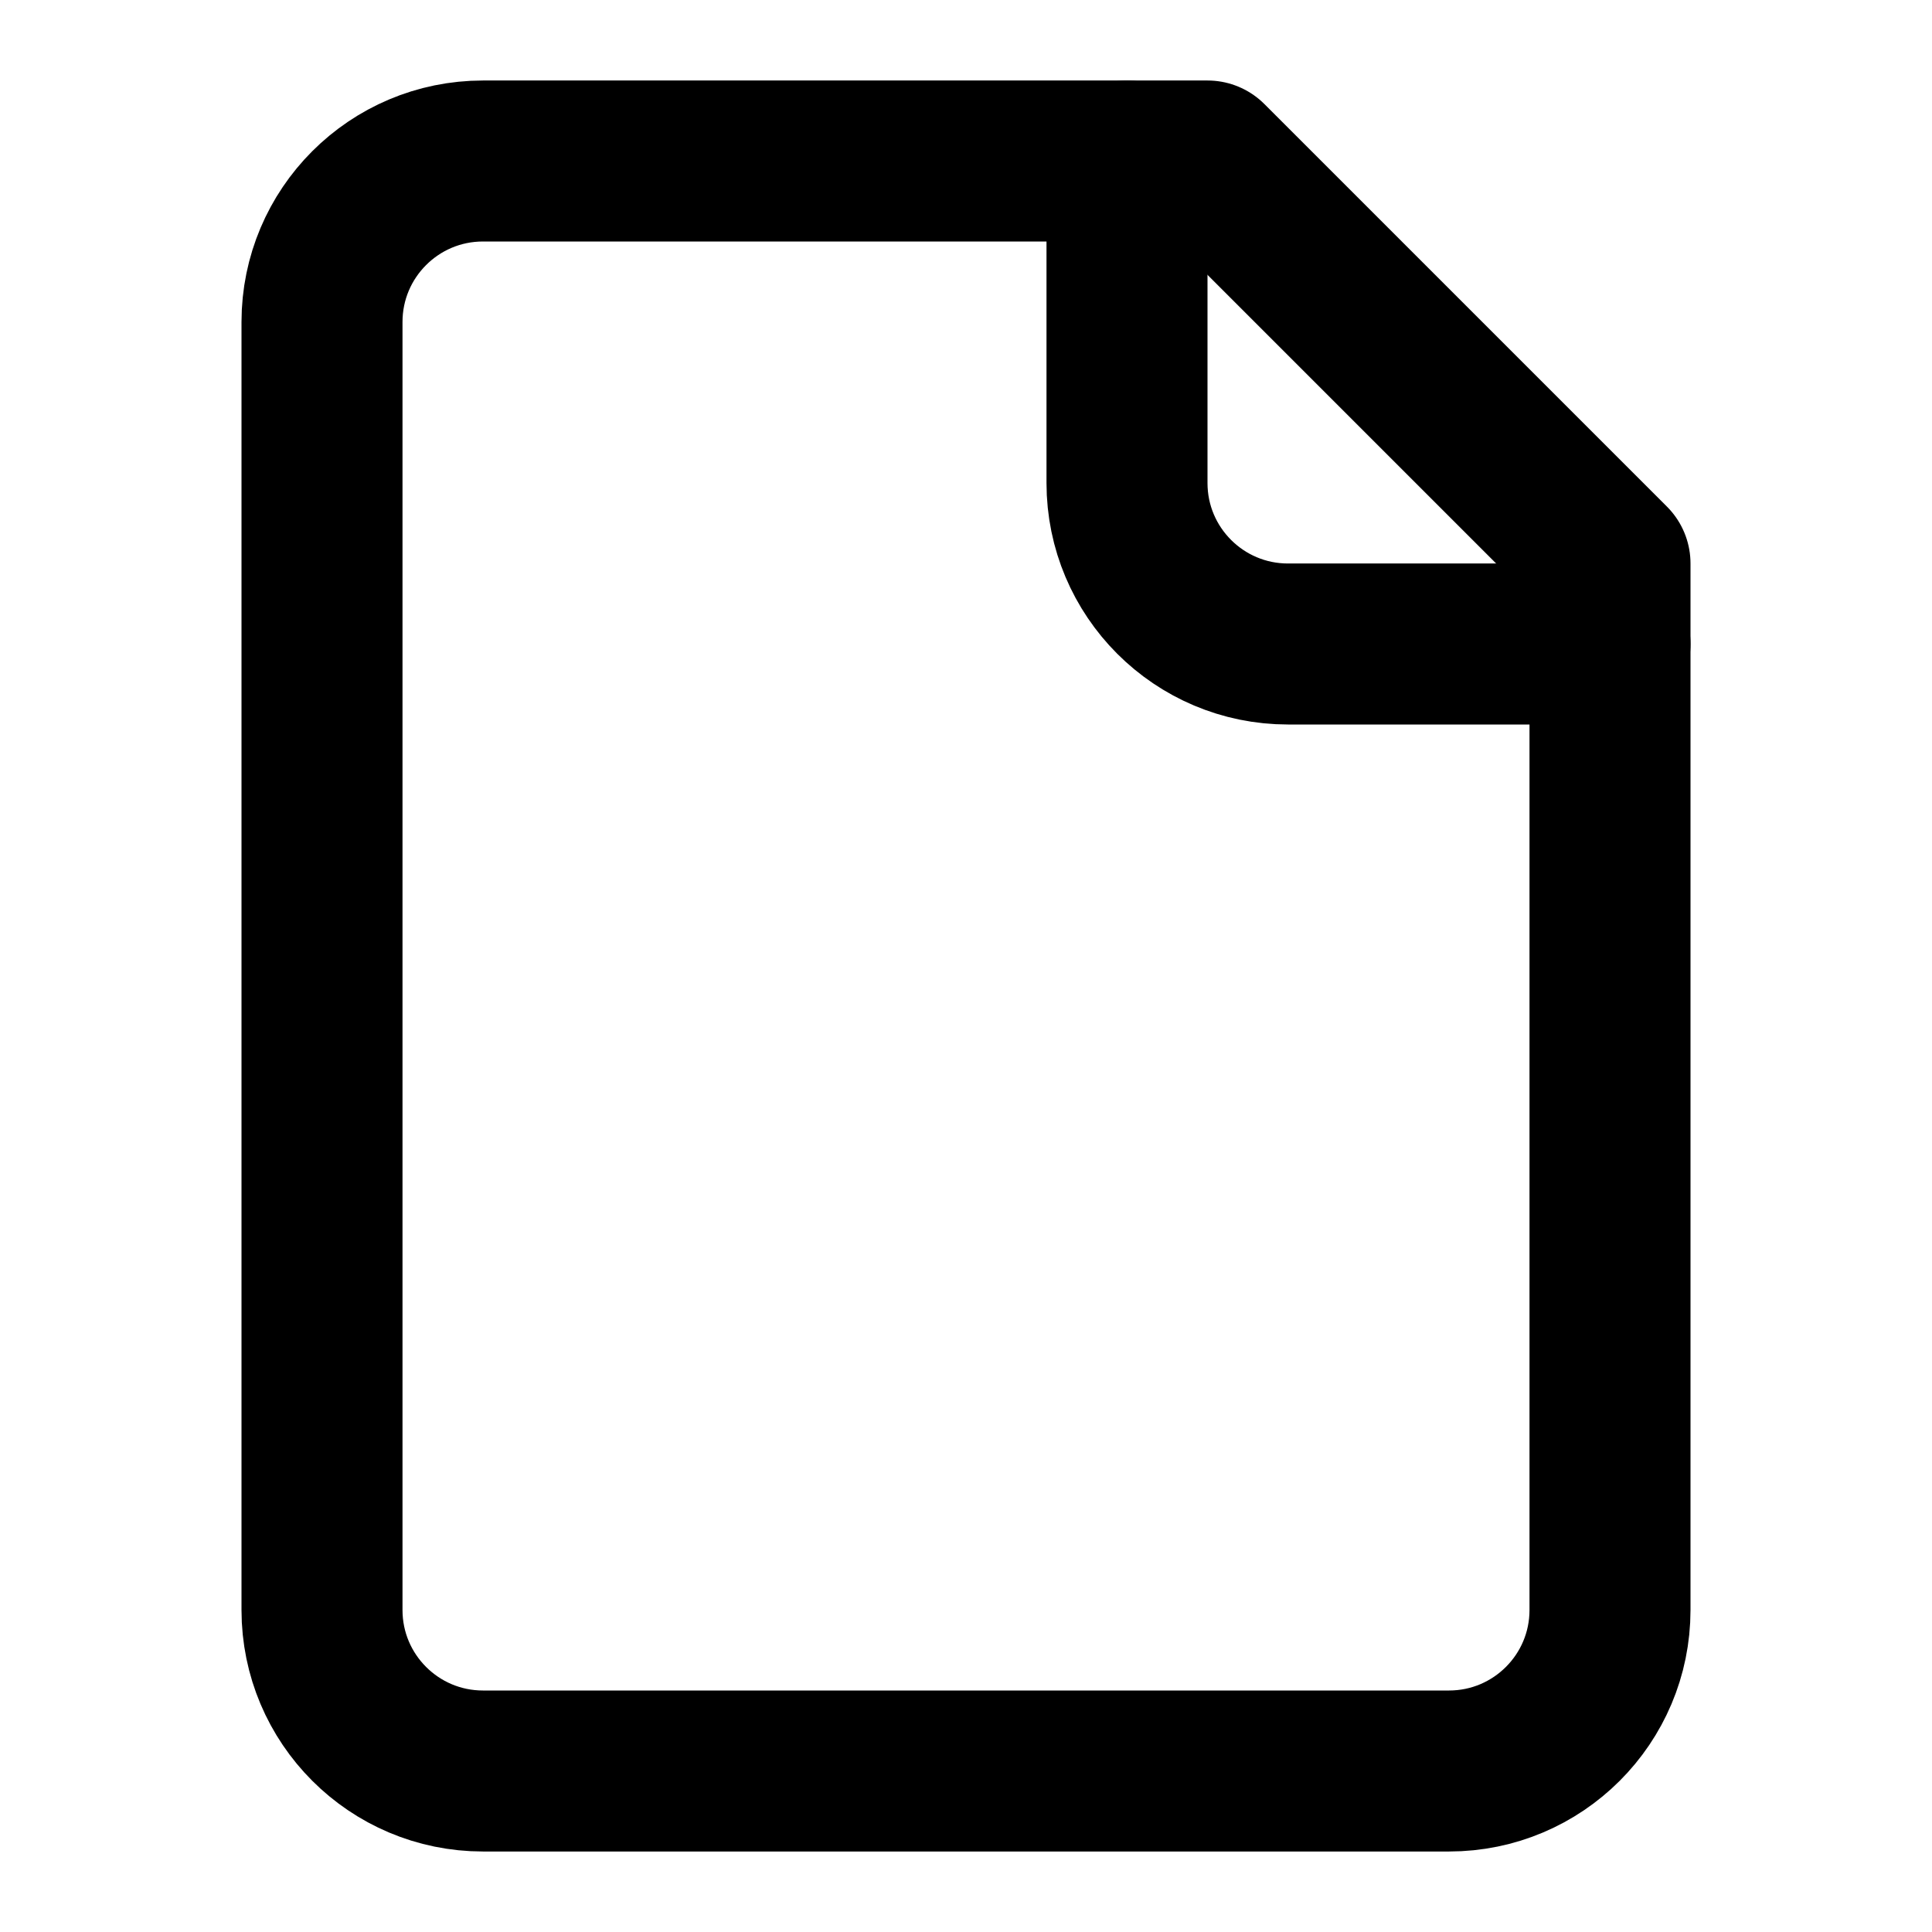
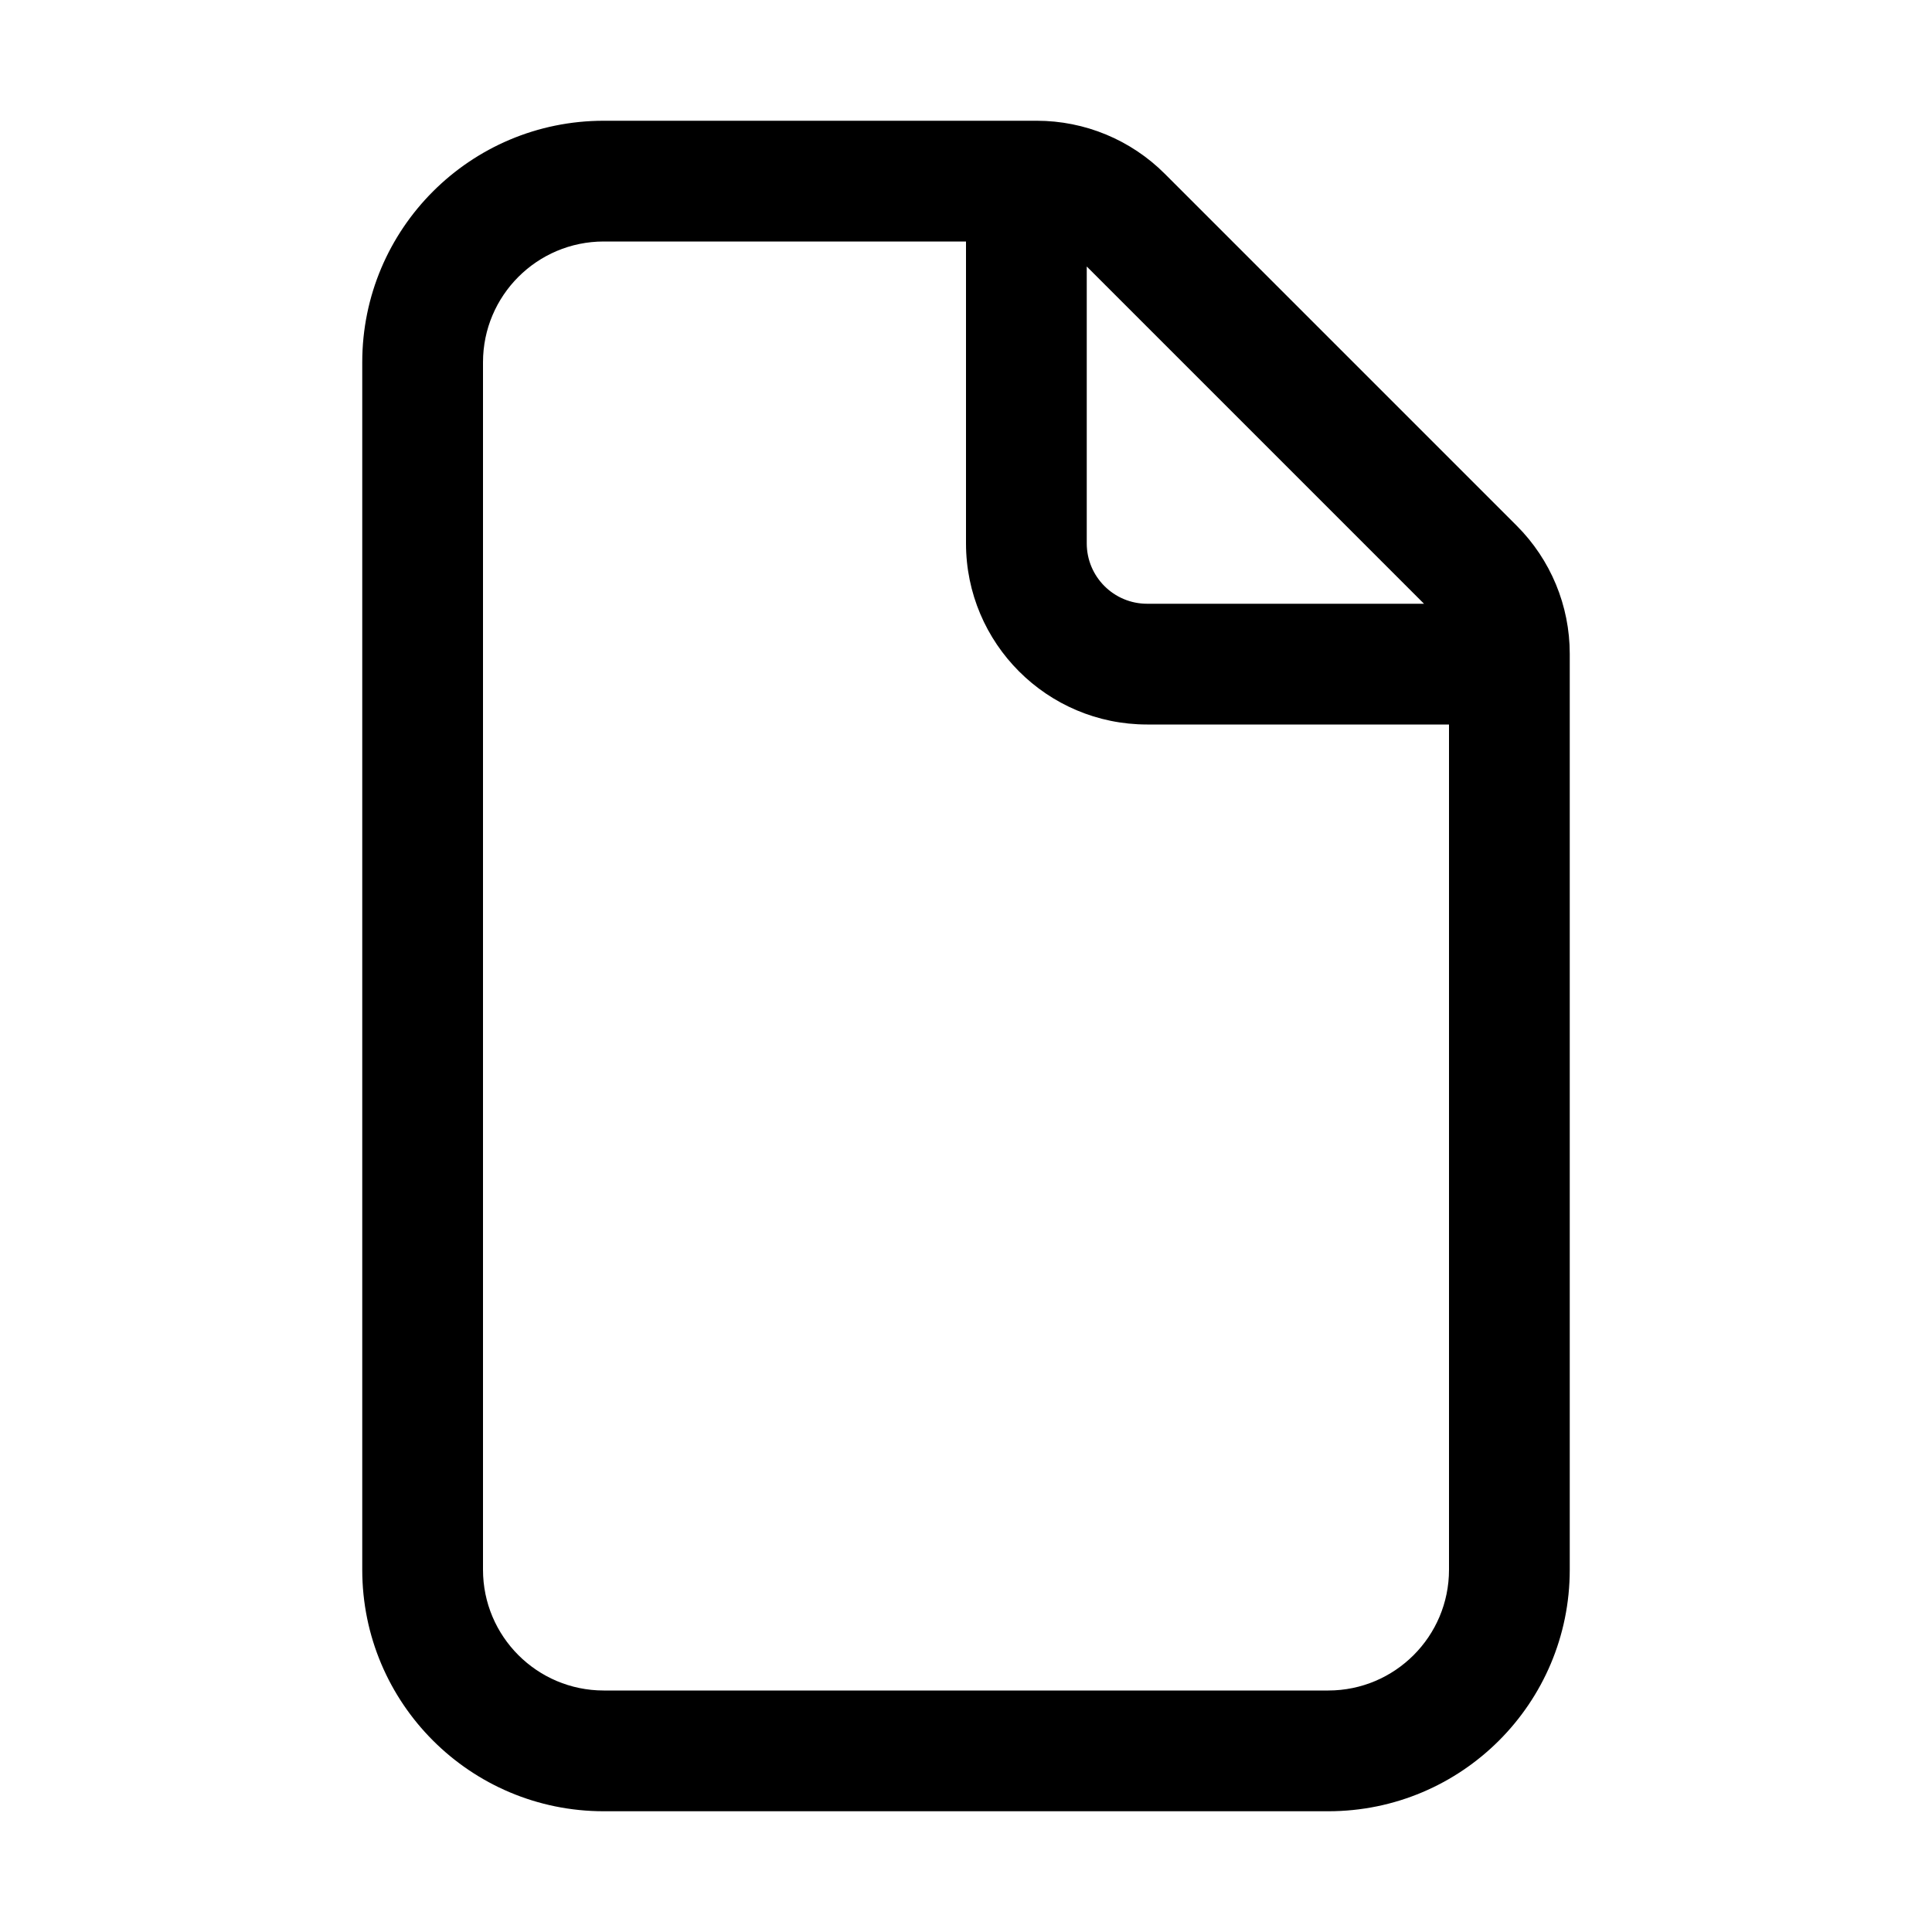
- <svg xmlns="http://www.w3.org/2000/svg" width="24" height="24" viewBox="0 0 24 24" fill="none" stroke="currentColor" stroke-width="2" stroke-linecap="round" stroke-linejoin="round">
-   <path d="M15 2H6a2 2 0 0 0-2 2v16a2 2 0 0 0 2 2h12a2 2 0 0 0 2-2V7Z" />
-   <path d="M14 2v4a2 2 0 0 0 2 2h4" />
+ <svg xmlns="http://www.w3.org/2000/svg" width="16" height="16" viewBox="0 0 16 16" fill="currentColor">
+   <path d="M5 1C3.895 1 3 1.895 3 3V13C3 14.105 3.895 15 5 15H11C12.105 15 13 14.105 13 13V5.414C13 5.016 12.842 4.635 12.561 4.354L9.646 1.439C9.365 1.158 8.984 1 8.586 1H5ZM4 3C4 2.448 4.448 2 5 2H8V4.5C8 5.328 8.672 6 9.5 6H12V13C12 13.552 11.552 14 11 14H5C4.448 14 4 13.552 4 13V3ZM11.793 5H9.5C9.224 5 9 4.776 9 4.5V2.207L11.793 5Z" />
</svg>
